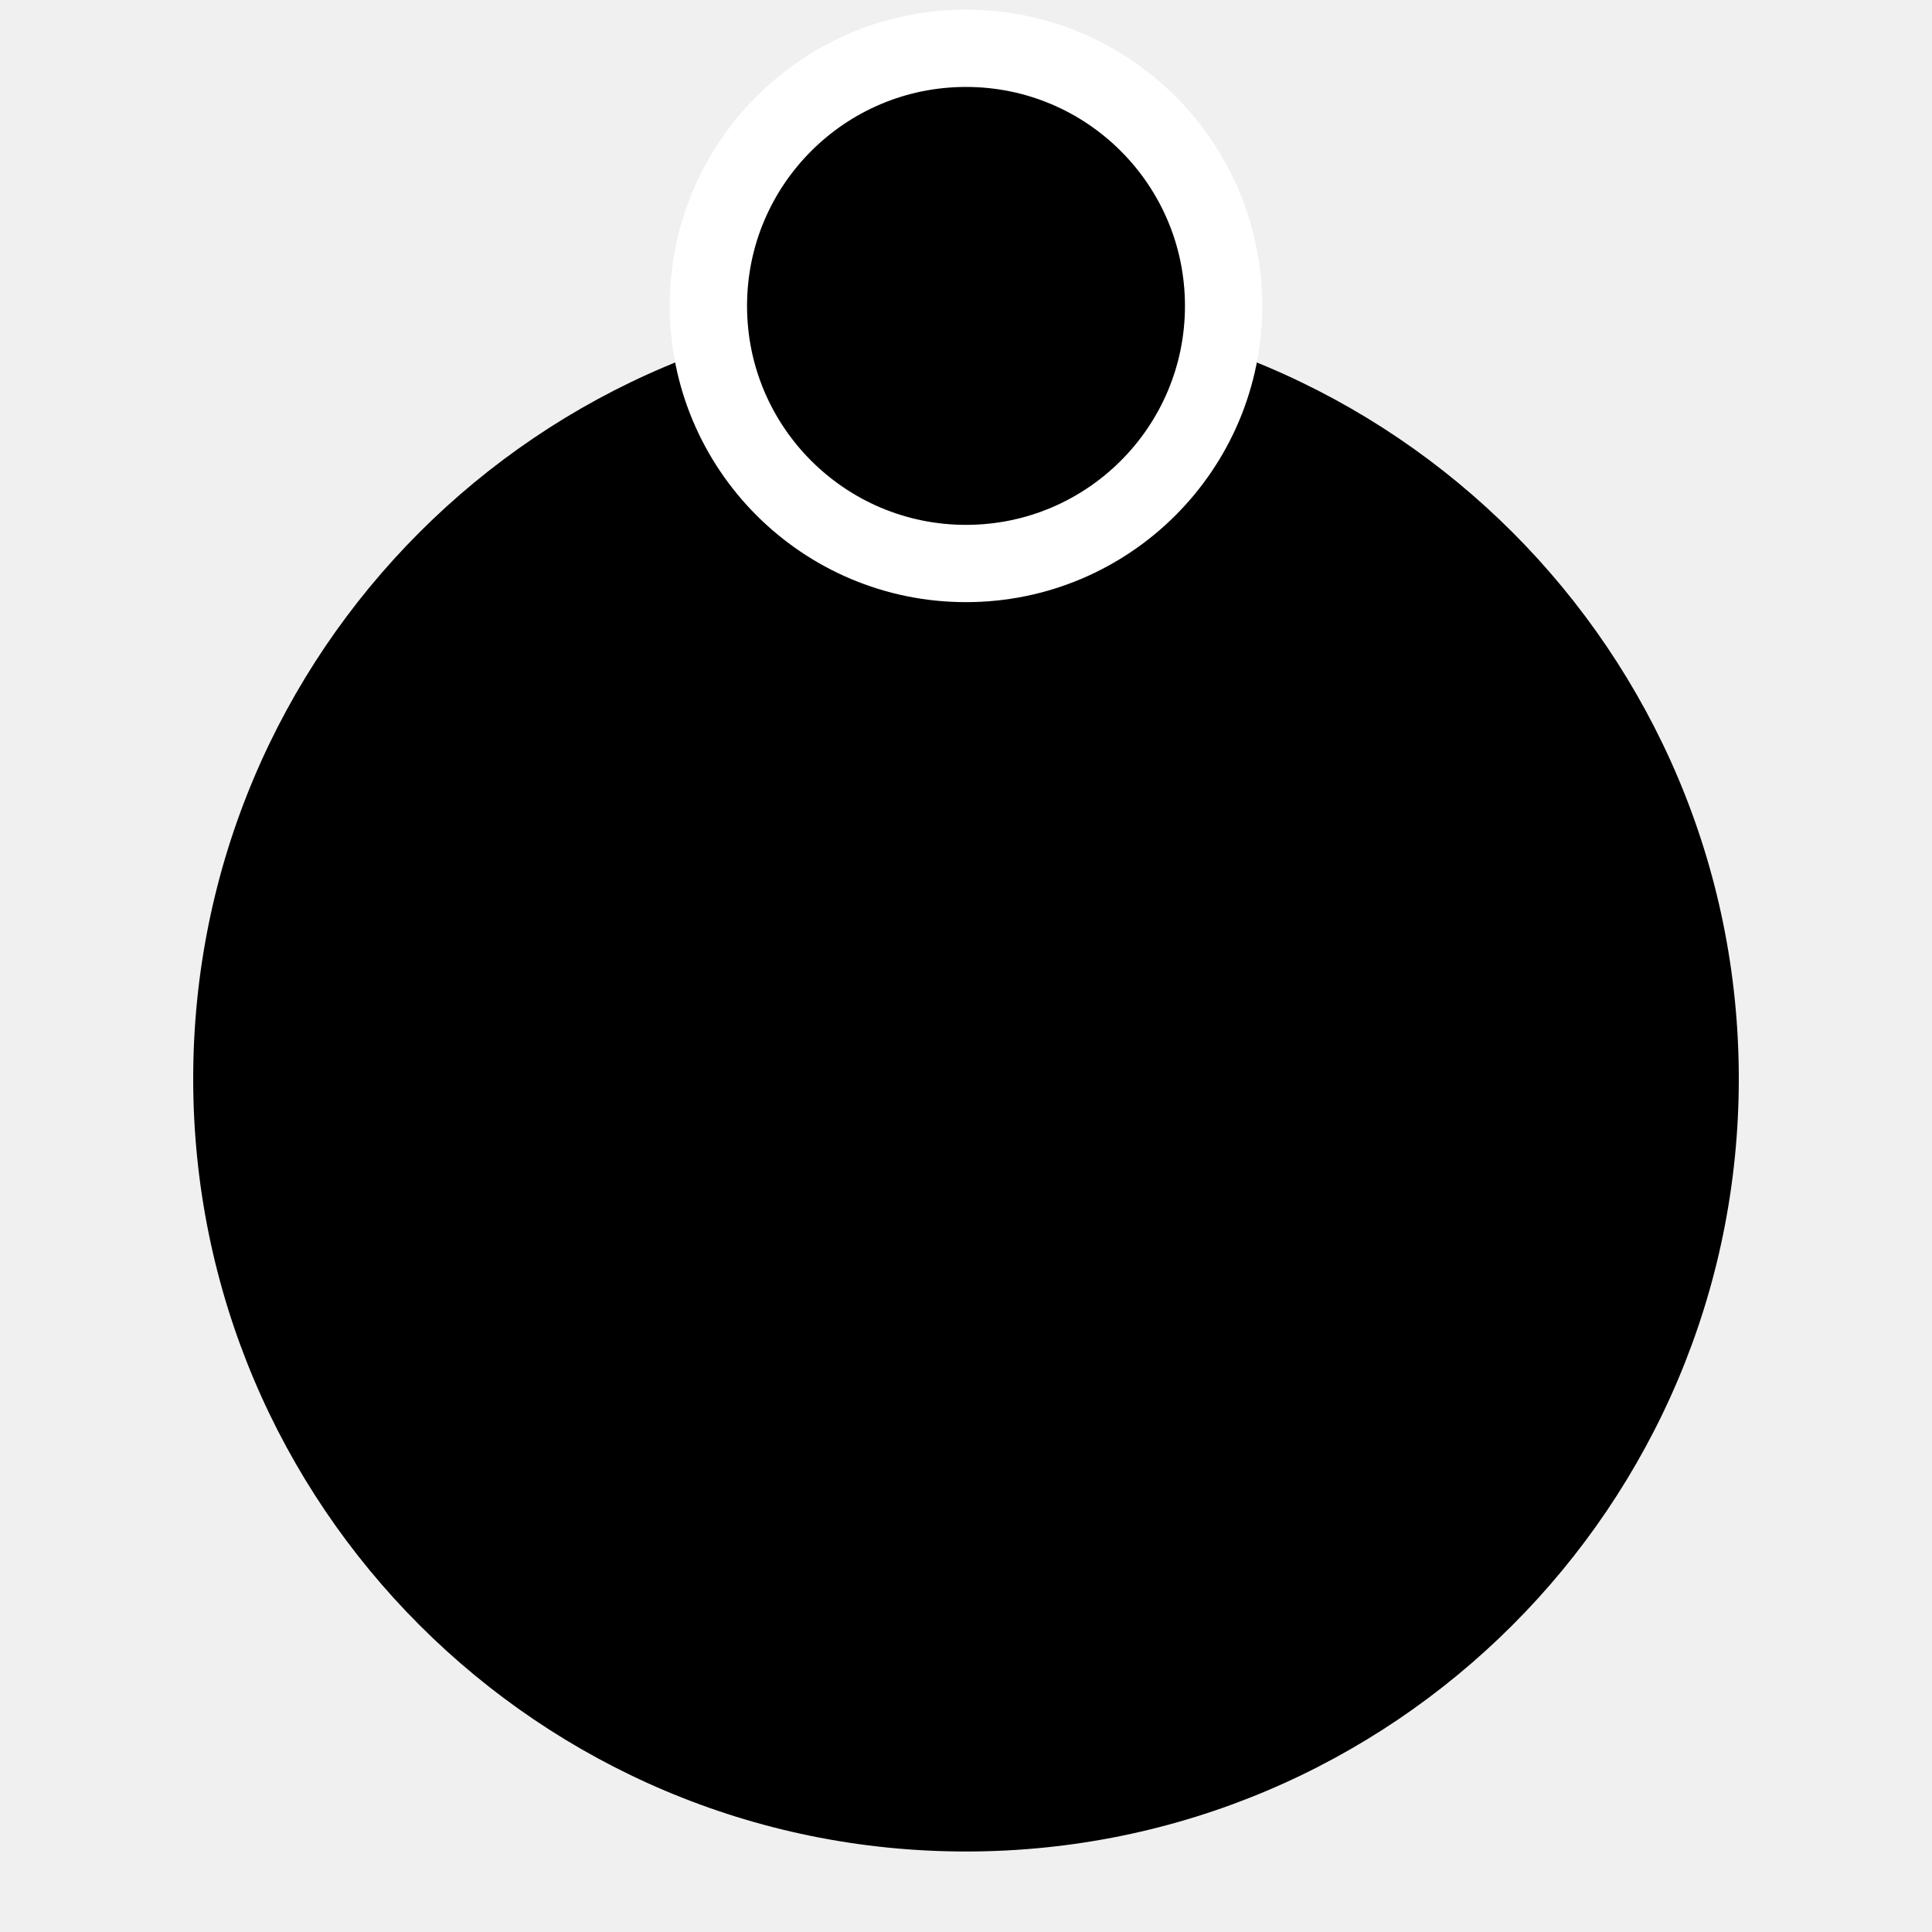
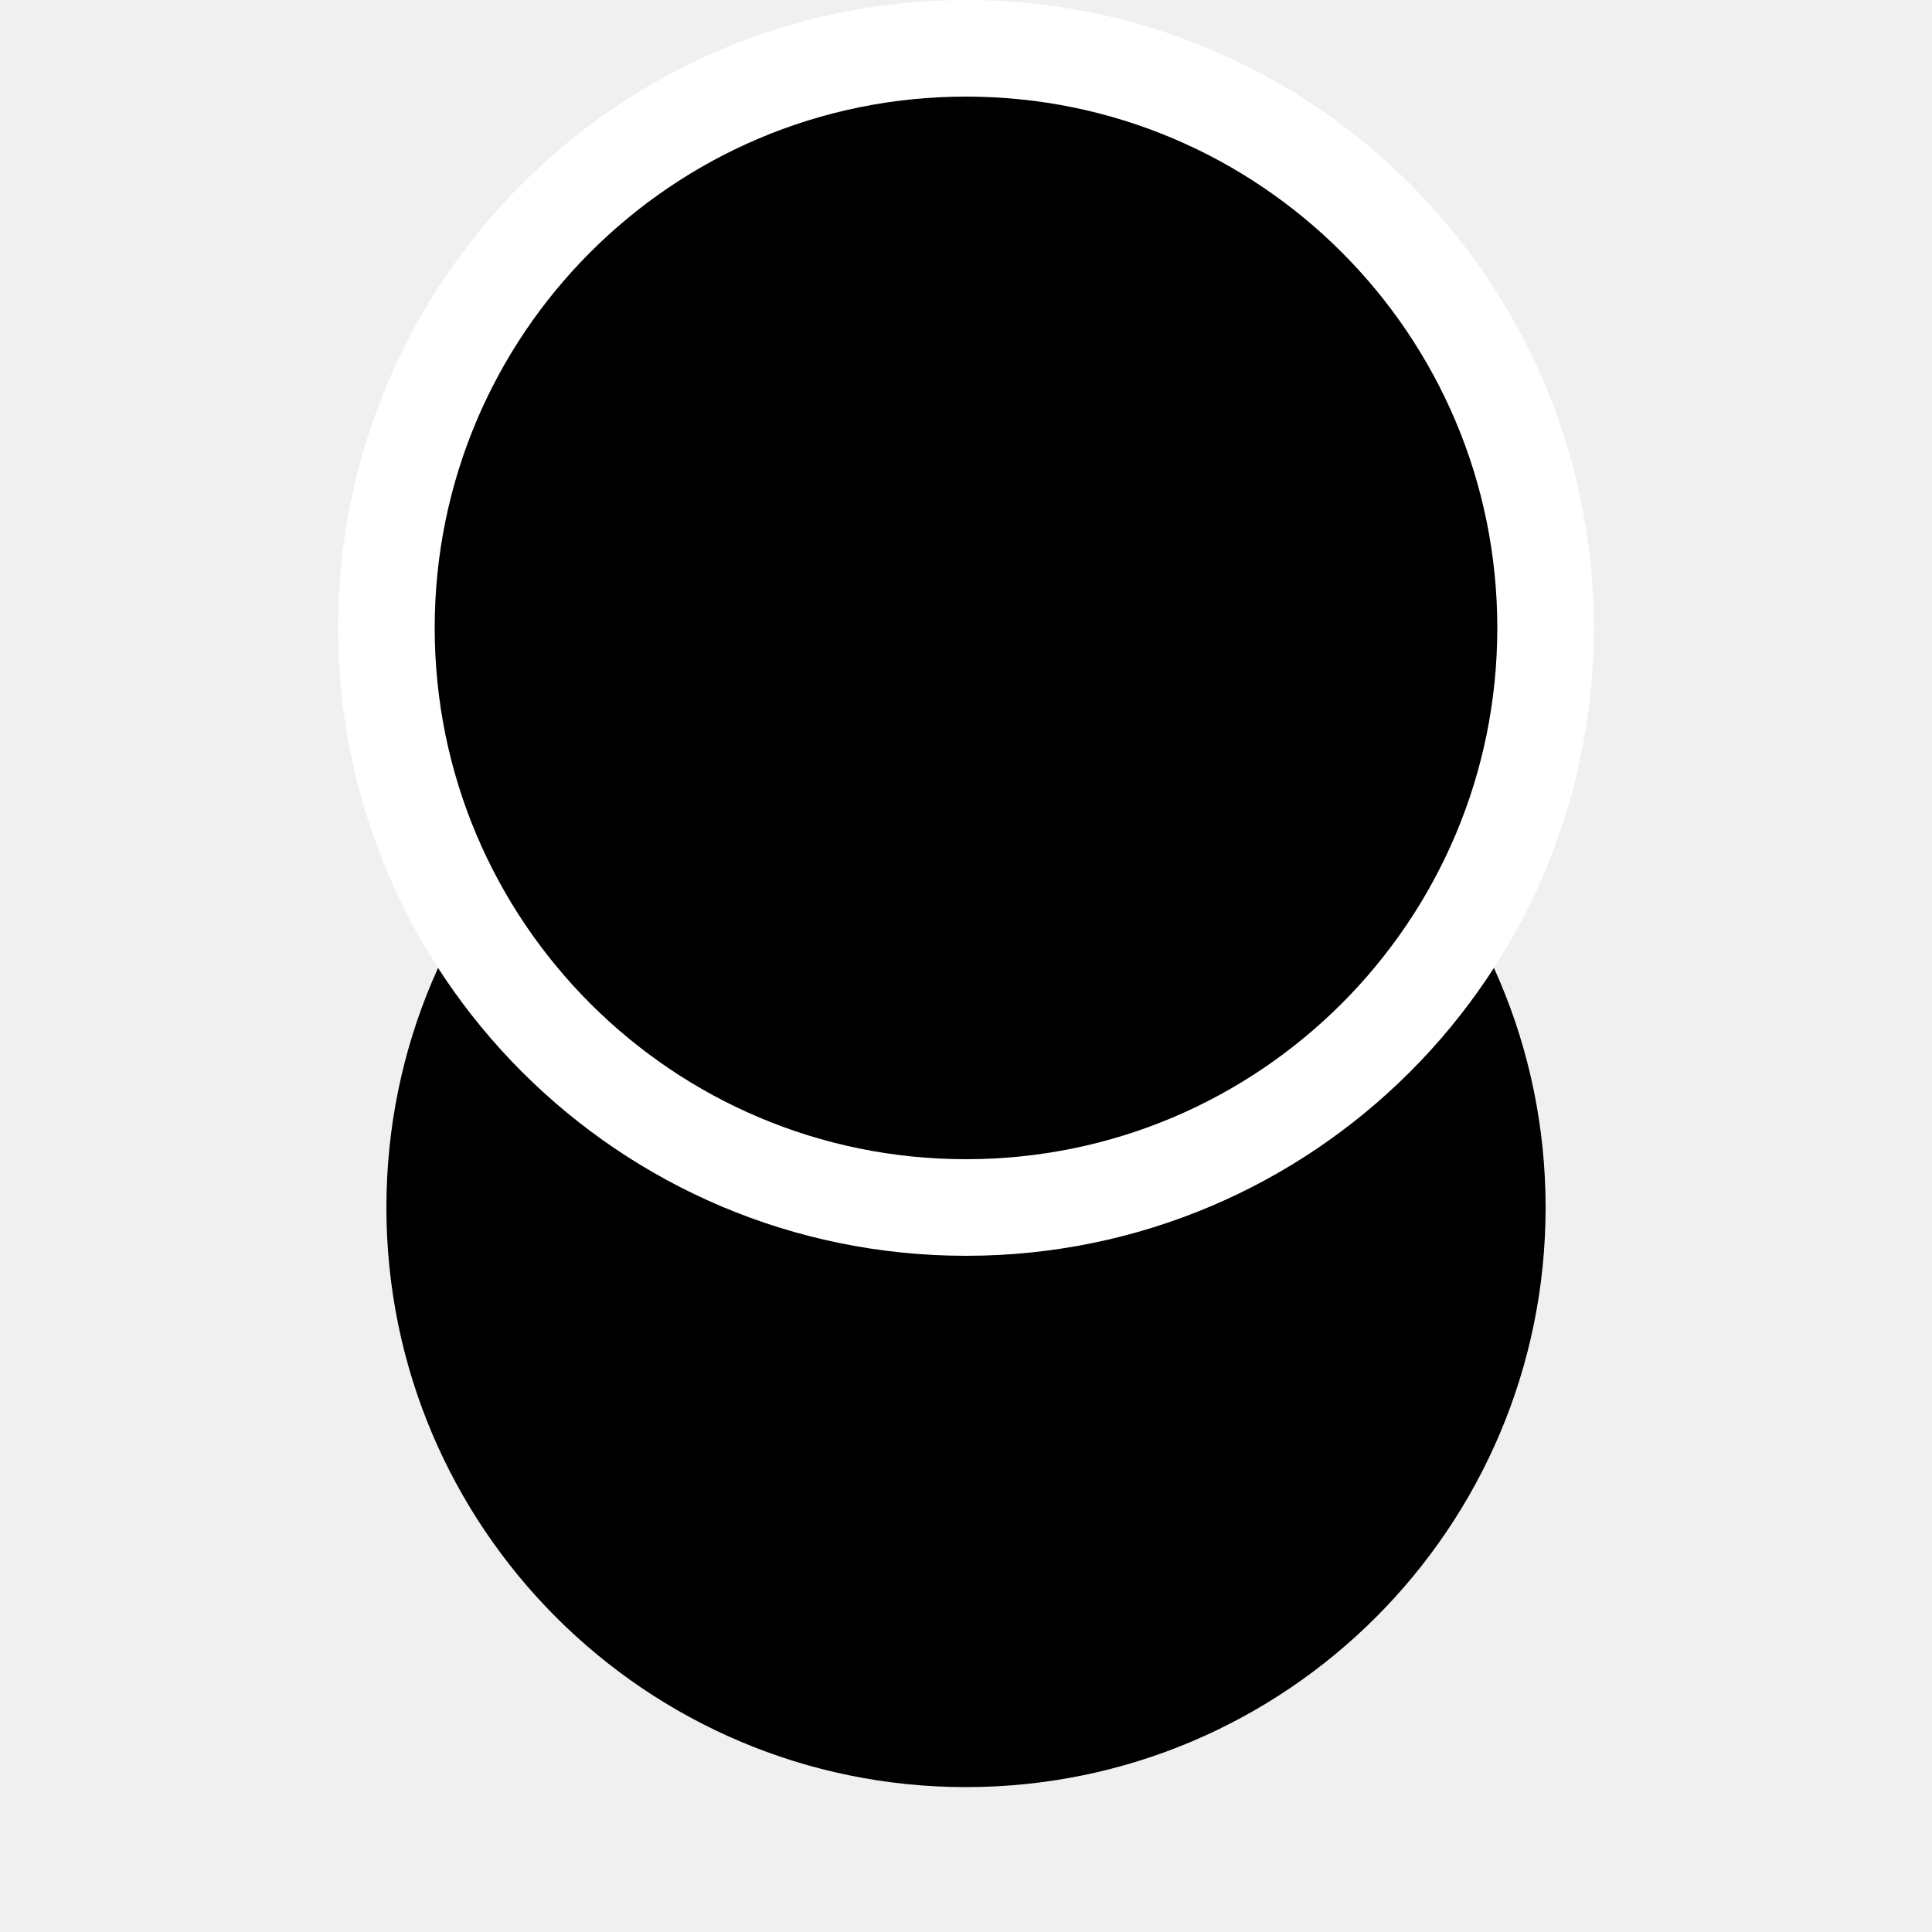
- <svg xmlns="http://www.w3.org/2000/svg" width="48" height="48" viewBox="0 0 120 120" aria-label="Orbit Agent">
+ <svg xmlns="http://www.w3.org/2000/svg" width="120" height="120" viewBox="0 0 120 120" aria-label="Doot Agent">
  <style>
-     .orbit-planet {
+     .doot-planet {
      fill: #000000;
    }

-     .orbit-satellite {
+     .doot-satellite {
      fill: #000000;
      stroke: #FFFFFF;
-       stroke-width: 4.8px;
+       stroke-width: 6px;
    }
  </style>
-   <circle class="orbit-planet" cx="60" cy="67" r="48" />
-   <circle class="orbit-satellite" cx="60" cy="19" r="16" />
+   <circle class="doot-planet" cx="60" cy="75" r="36" />
+   <circle class="doot-satellite" cx="60" cy="39" r="36" />
</svg>
